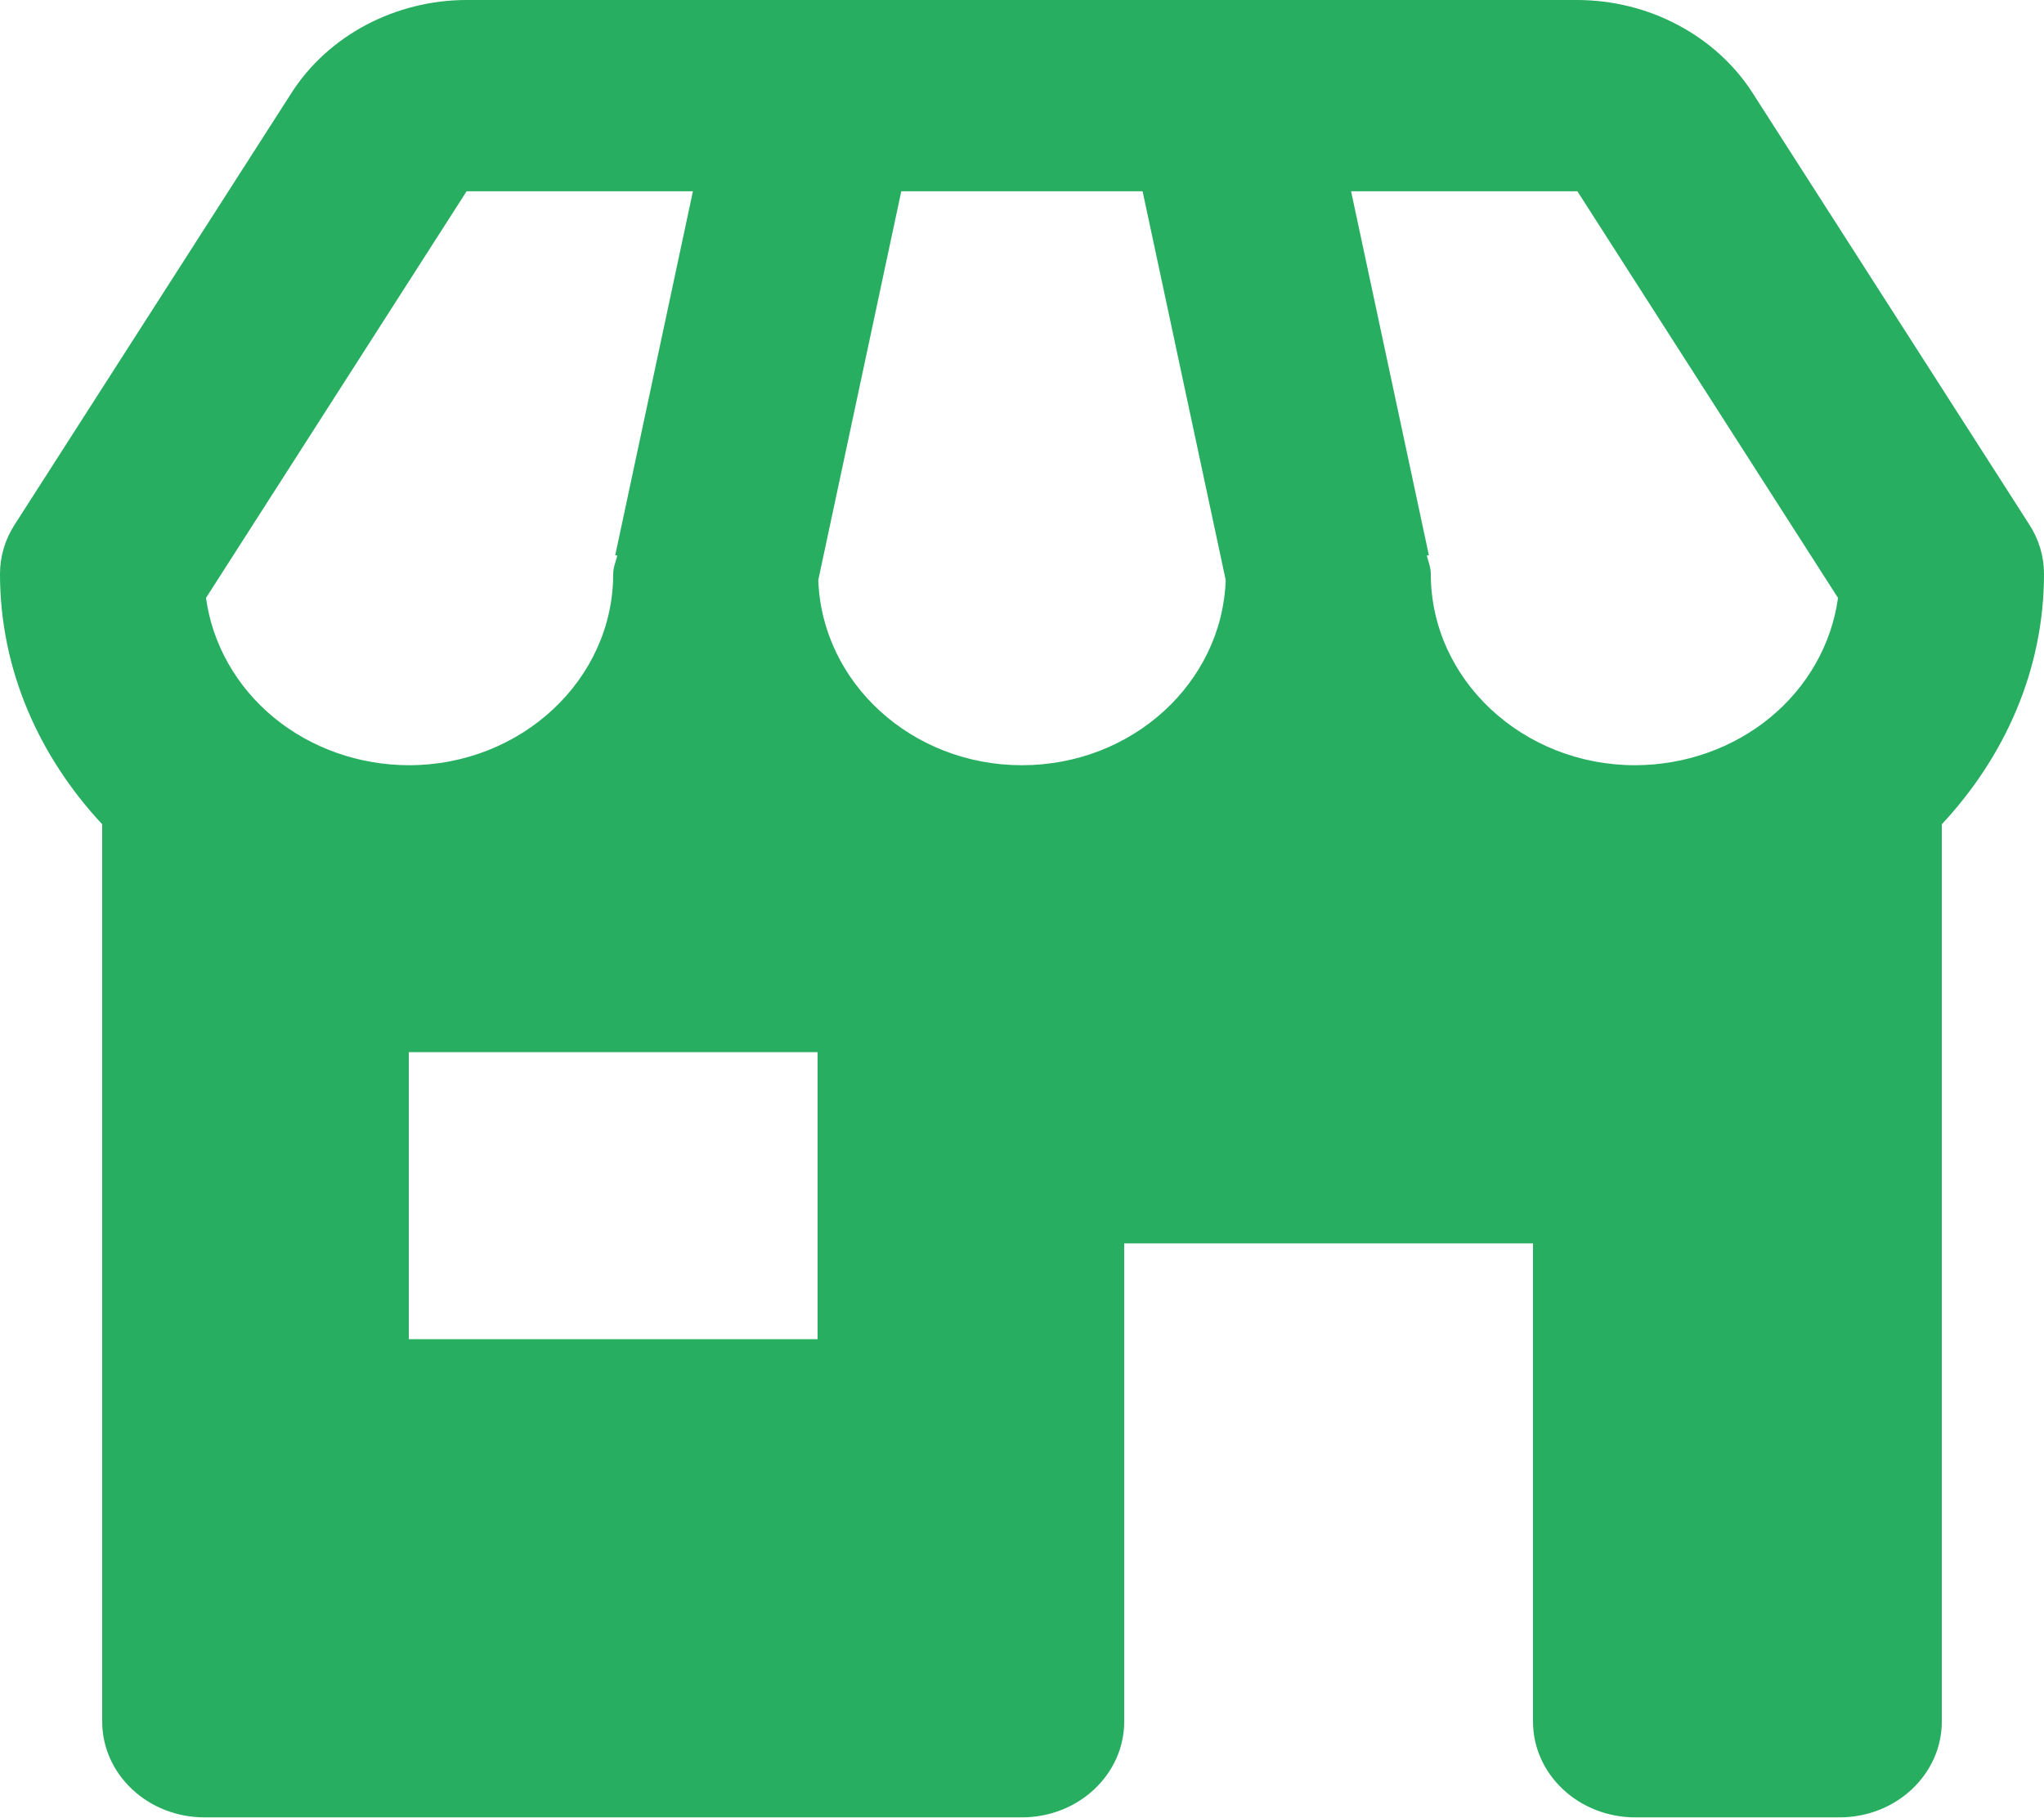
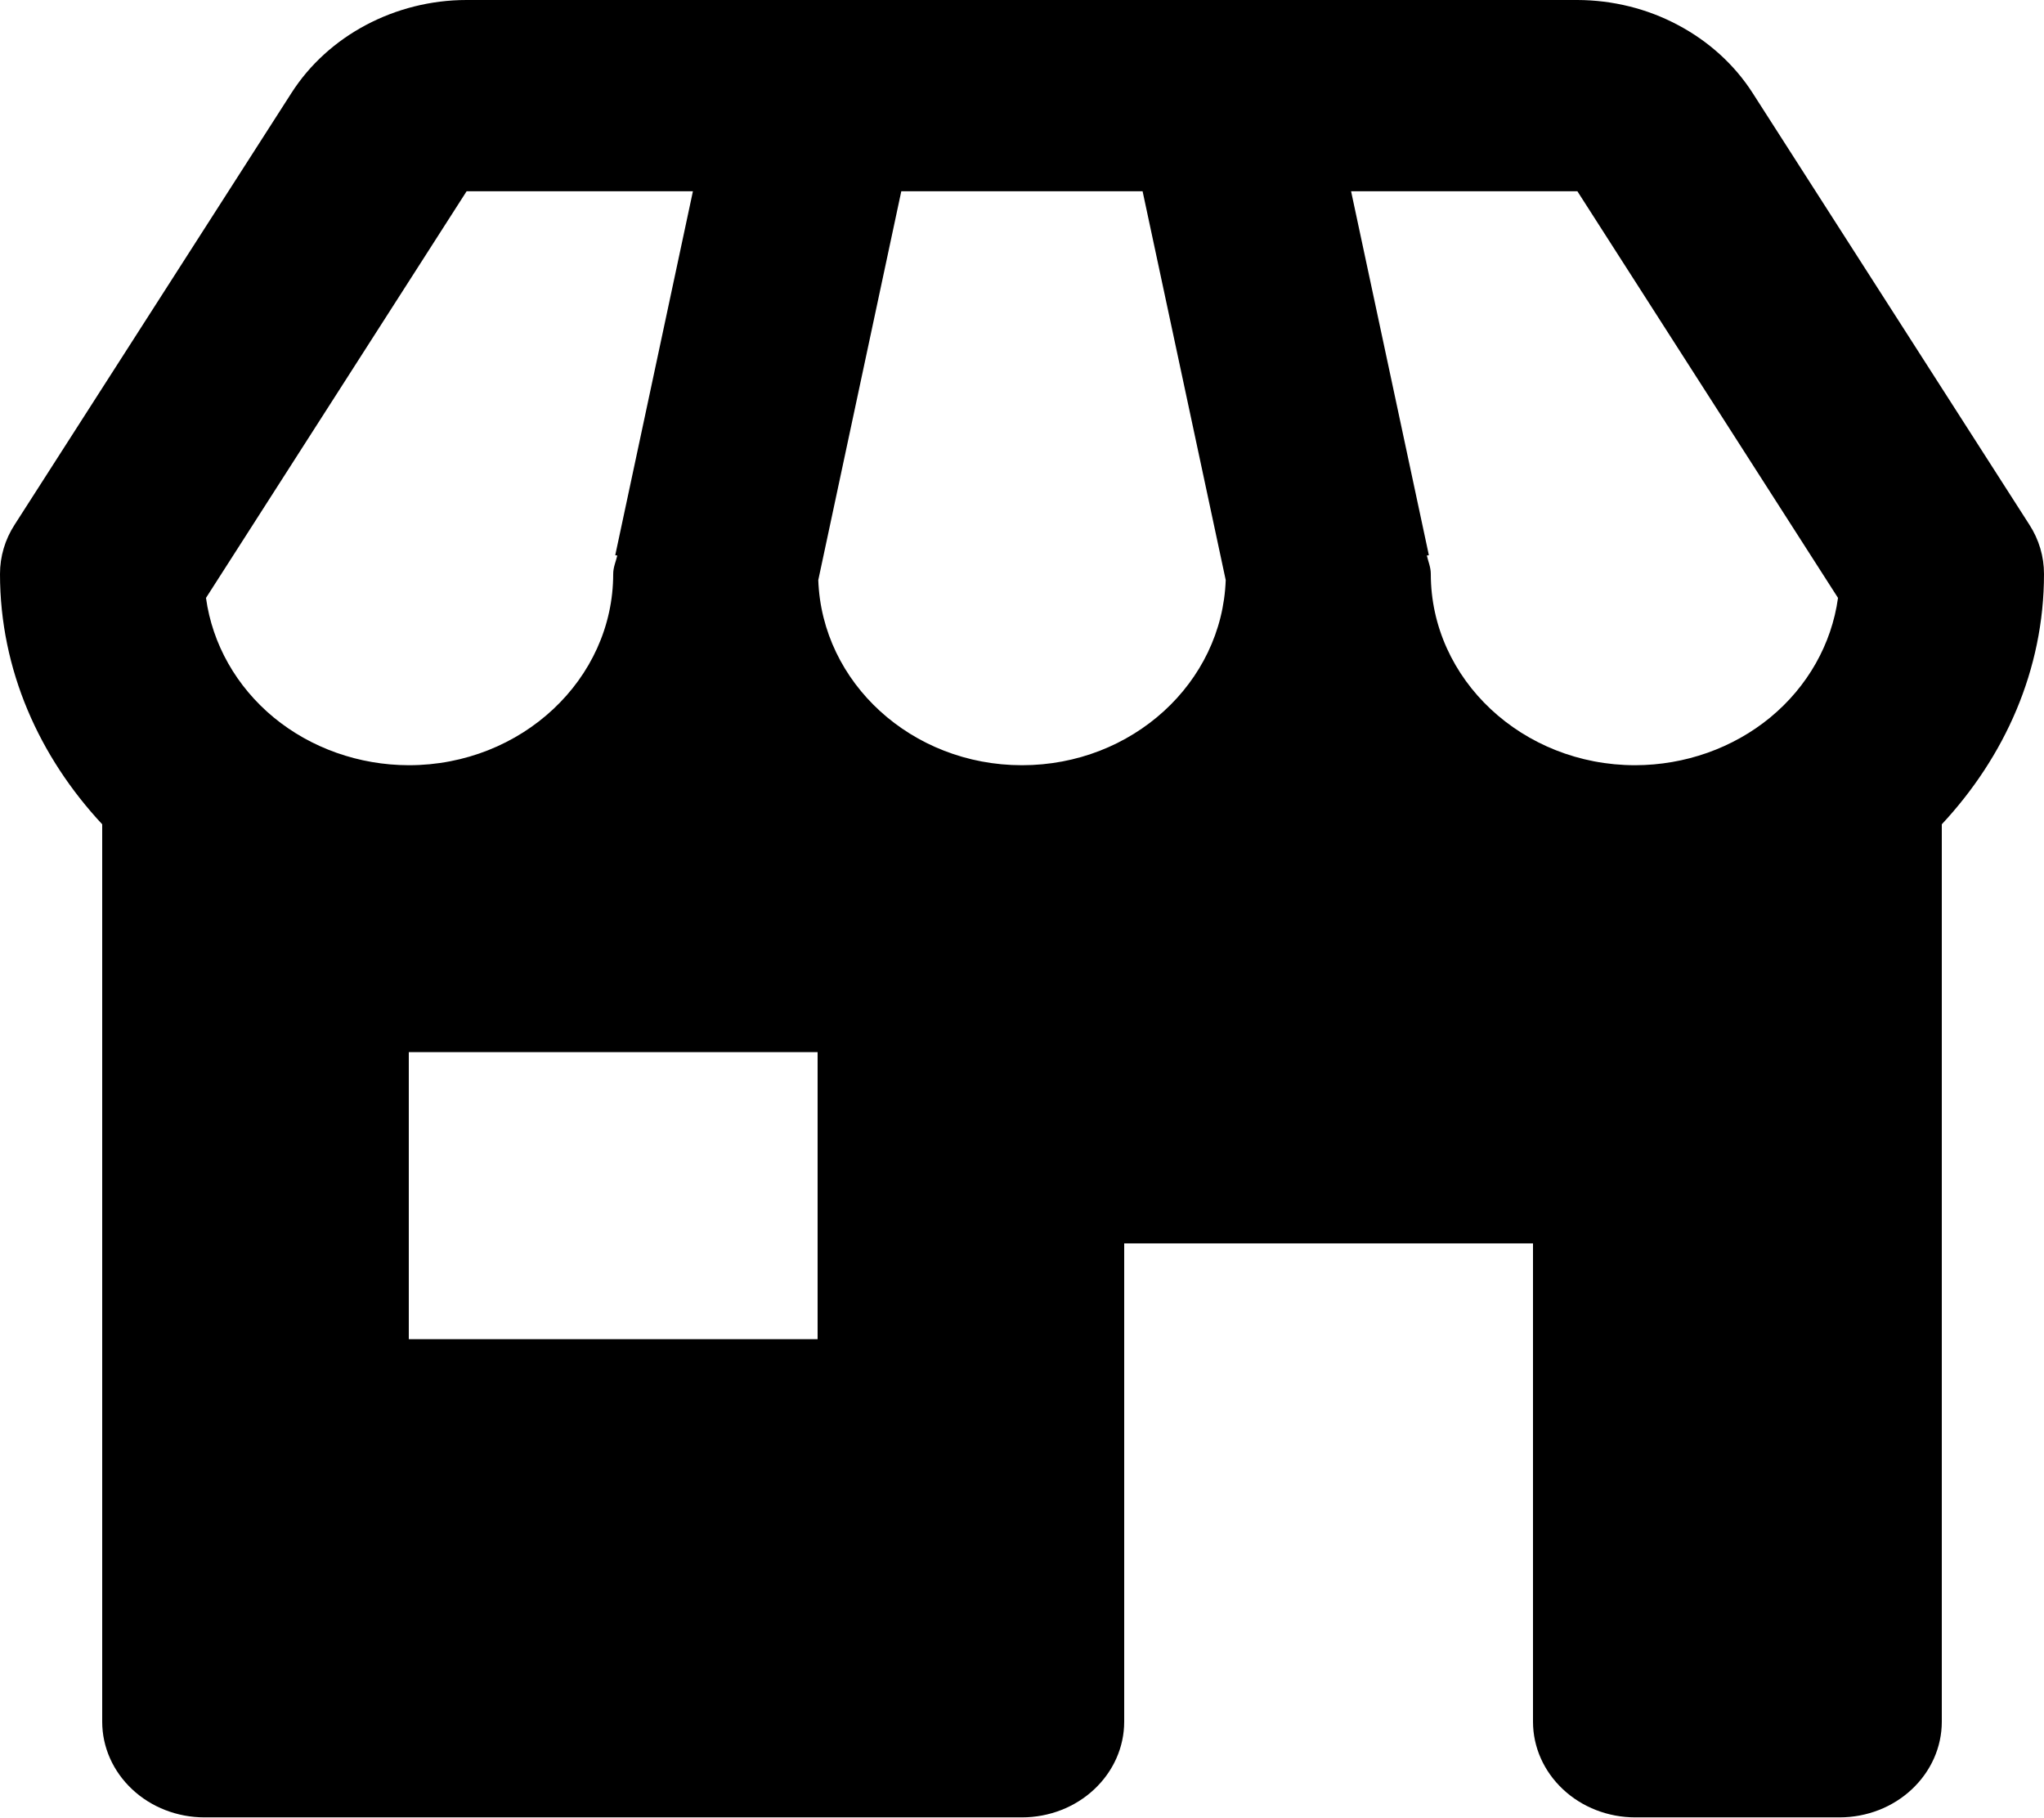
- <svg xmlns="http://www.w3.org/2000/svg" width="18" height="16" viewBox="0 0 18 16" fill="none">
-   <path fill="#27AE60" d="M18 5.053C18 4.9 17.956 4.75 17.871 4.619L15.433 0.817C15.273 0.568 15.046 0.363 14.776 0.22C14.506 0.076 14.201 0.001 13.891 0H4.109C3.481 0 2.89 0.313 2.567 0.818L0.129 4.619C0.044 4.75 -8.45023e-05 4.9 1.20468e-07 5.053C1.20468e-07 5.899 0.347 6.664 0.9 7.257V15.158C0.9 15.381 0.995 15.595 1.164 15.753C1.332 15.911 1.561 16 1.8 16H9C9.239 16 9.468 15.911 9.636 15.753C9.805 15.595 9.9 15.381 9.9 15.158V10.947H13.5V15.158C13.5 15.381 13.595 15.595 13.764 15.753C13.932 15.911 14.161 16 14.4 16H16.2C16.439 16 16.668 15.911 16.836 15.753C17.005 15.595 17.1 15.381 17.1 15.158V7.257C17.653 6.664 18 5.899 18 5.053ZM16.186 5.264C16.13 5.671 15.918 6.045 15.59 6.316C15.261 6.587 14.838 6.736 14.4 6.737C13.407 6.737 12.6 5.981 12.6 5.053C12.6 4.995 12.578 4.945 12.565 4.891L12.583 4.888L11.898 1.684H13.891L16.186 5.264ZM7.206 5.107L7.937 1.684H10.062L10.794 5.107C10.762 6.011 9.972 6.737 9 6.737C8.028 6.737 7.238 6.011 7.206 5.107ZM4.109 1.684H6.102L5.418 4.888L5.436 4.891C5.423 4.945 5.4 4.995 5.4 5.053C5.4 5.981 4.593 6.737 3.6 6.737C3.162 6.736 2.739 6.587 2.41 6.316C2.082 6.045 1.87 5.671 1.814 5.264L4.109 1.684ZM7.2 11.79H3.6V9.263H7.2V11.79Z" />
+ <svg xmlns="http://www.w3.org/2000/svg" width="18" height="16" viewBox="0 0 18 16" fill="currentColor">
+   <path fill="currentColor" d="M18 5.053C18 4.9 17.956 4.75 17.871 4.619L15.433 0.817C15.273 0.568 15.046 0.363 14.776 0.22C14.506 0.076 14.201 0.001 13.891 0H4.109C3.481 0 2.89 0.313 2.567 0.818L0.129 4.619C0.044 4.75 -8.45023e-05 4.9 1.20468e-07 5.053C1.20468e-07 5.899 0.347 6.664 0.9 7.257V15.158C0.9 15.381 0.995 15.595 1.164 15.753C1.332 15.911 1.561 16 1.8 16H9C9.239 16 9.468 15.911 9.636 15.753C9.805 15.595 9.9 15.381 9.9 15.158V10.947H13.5V15.158C13.5 15.381 13.595 15.595 13.764 15.753C13.932 15.911 14.161 16 14.4 16H16.2C16.439 16 16.668 15.911 16.836 15.753C17.005 15.595 17.1 15.381 17.1 15.158V7.257C17.653 6.664 18 5.899 18 5.053ZM16.186 5.264C16.13 5.671 15.918 6.045 15.59 6.316C15.261 6.587 14.838 6.736 14.4 6.737C13.407 6.737 12.6 5.981 12.6 5.053C12.6 4.995 12.578 4.945 12.565 4.891L12.583 4.888L11.898 1.684H13.891L16.186 5.264ZM7.206 5.107L7.937 1.684H10.062L10.794 5.107C10.762 6.011 9.972 6.737 9 6.737C8.028 6.737 7.238 6.011 7.206 5.107ZM4.109 1.684H6.102L5.418 4.888L5.436 4.891C5.423 4.945 5.4 4.995 5.4 5.053C5.4 5.981 4.593 6.737 3.6 6.737C3.162 6.736 2.739 6.587 2.41 6.316C2.082 6.045 1.87 5.671 1.814 5.264L4.109 1.684ZM7.2 11.79H3.6V9.263H7.2V11.79Z" />
</svg>
